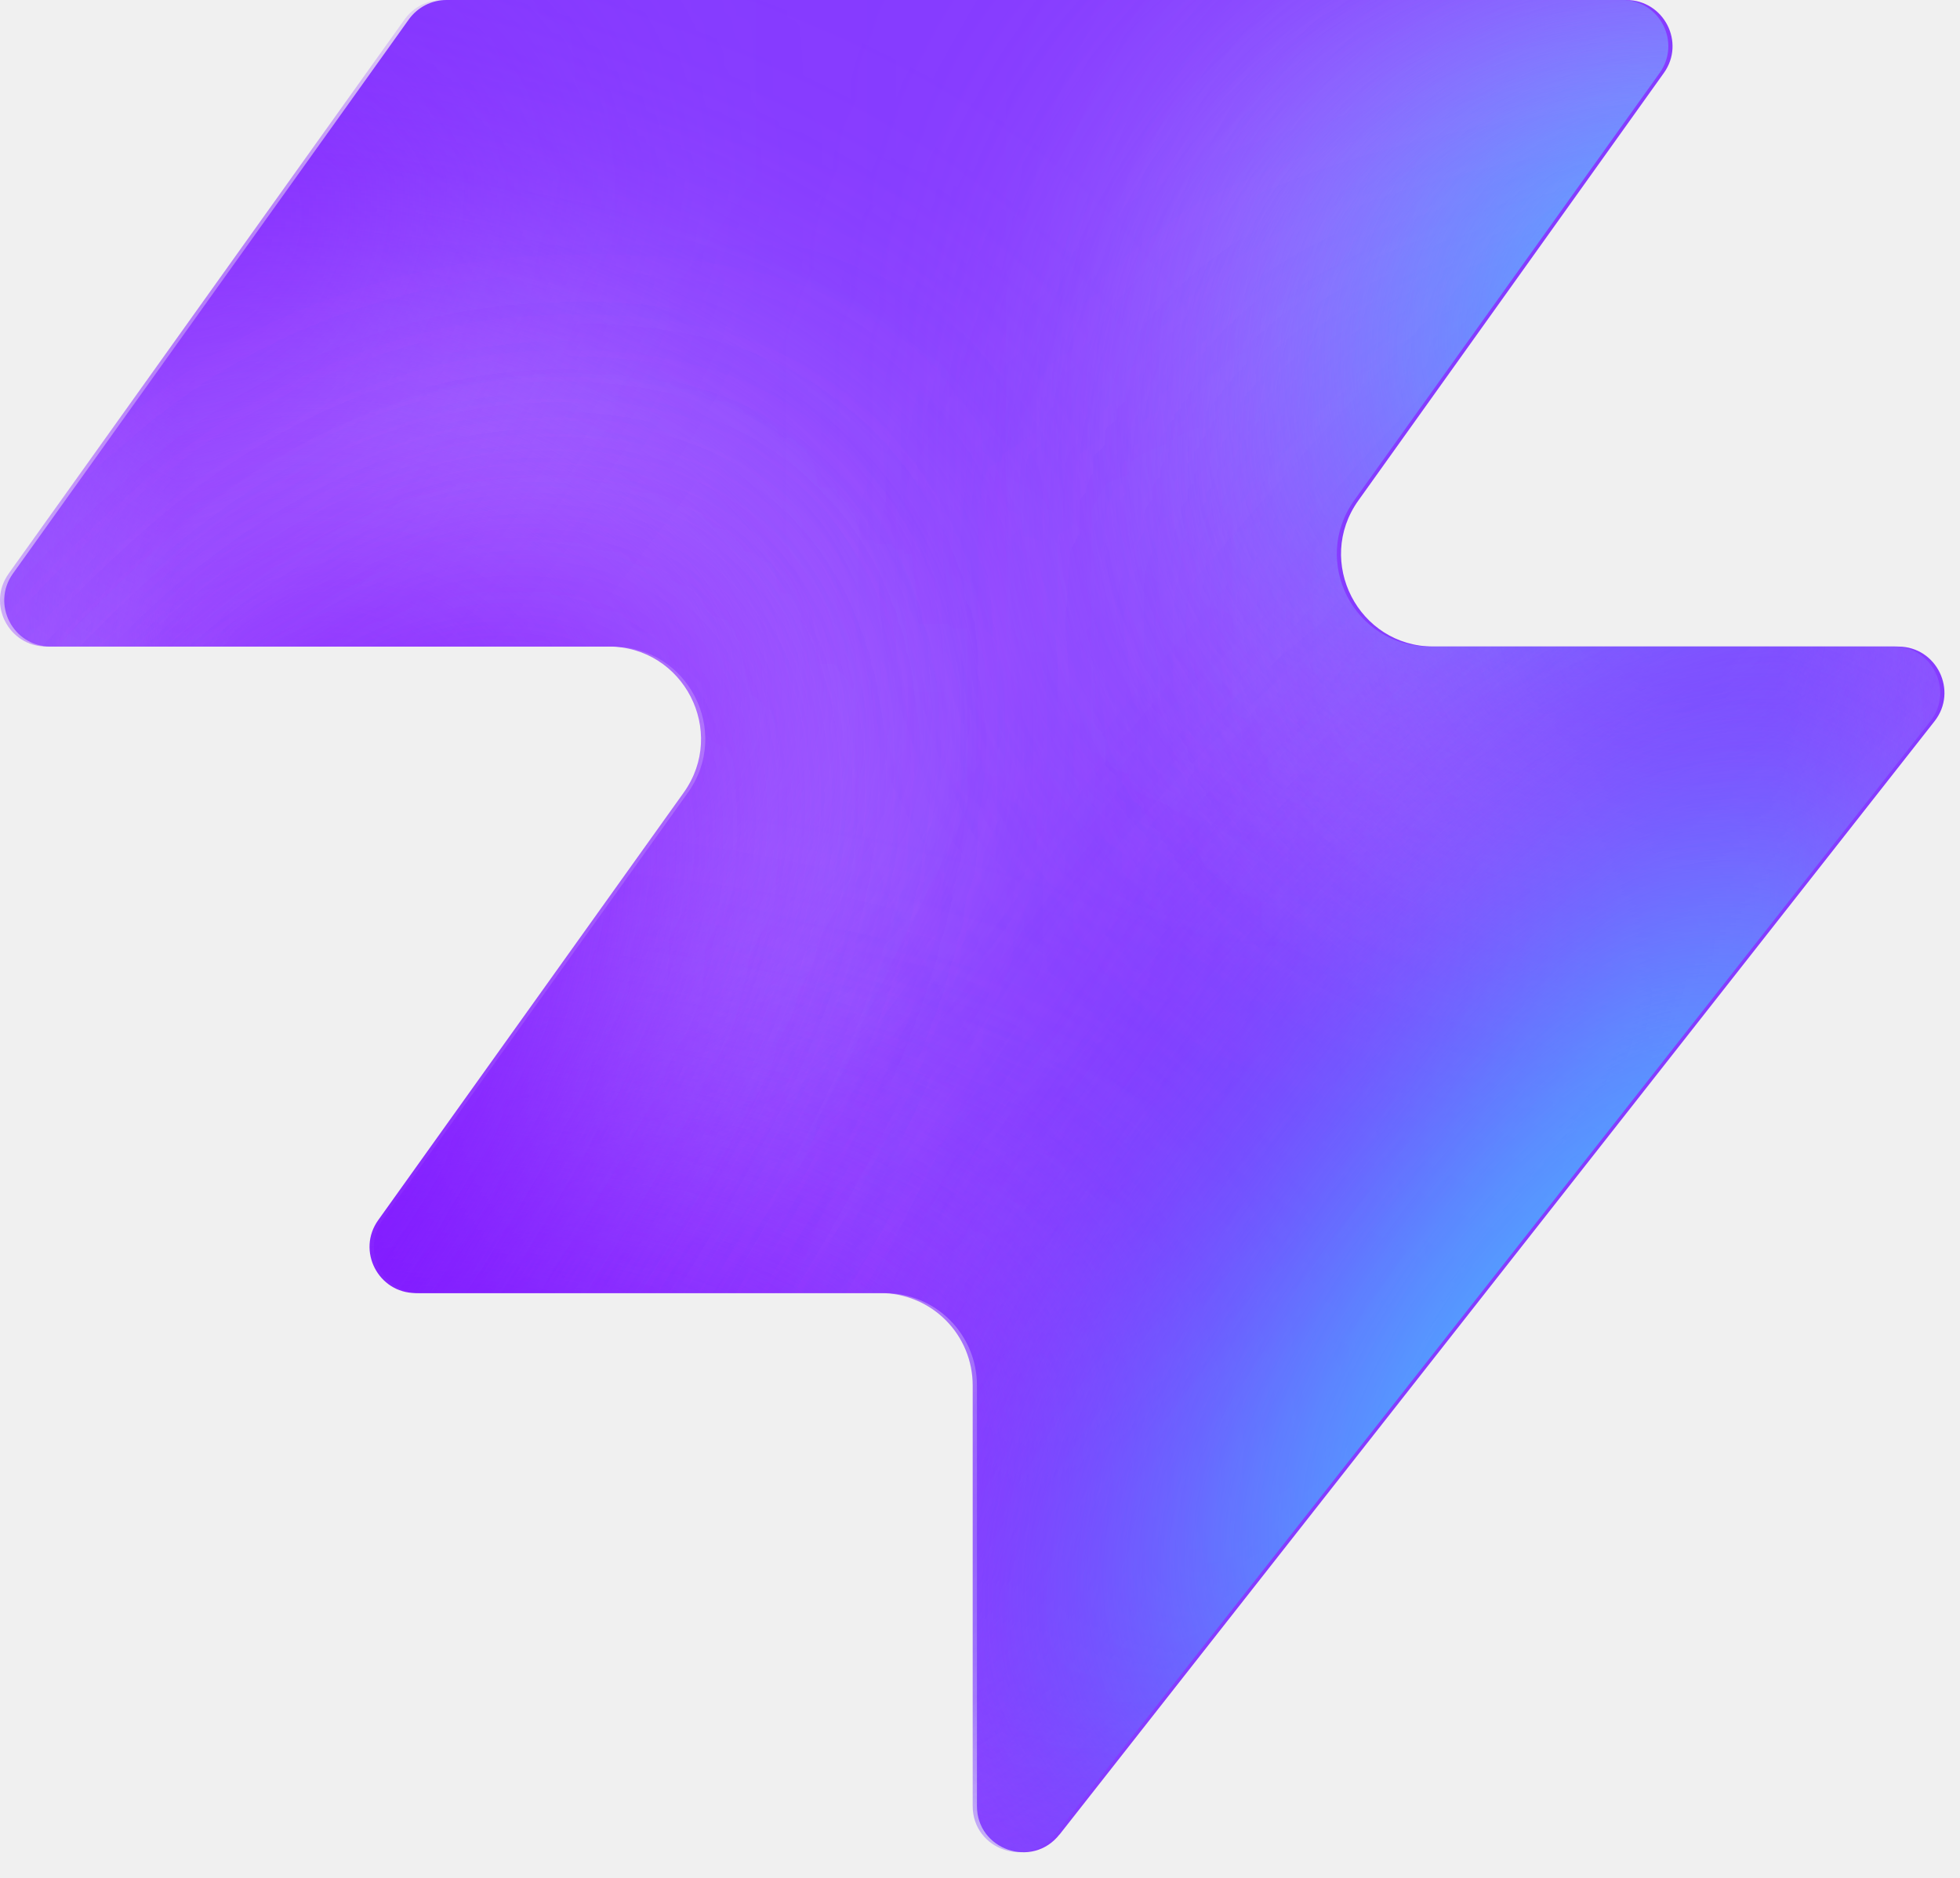
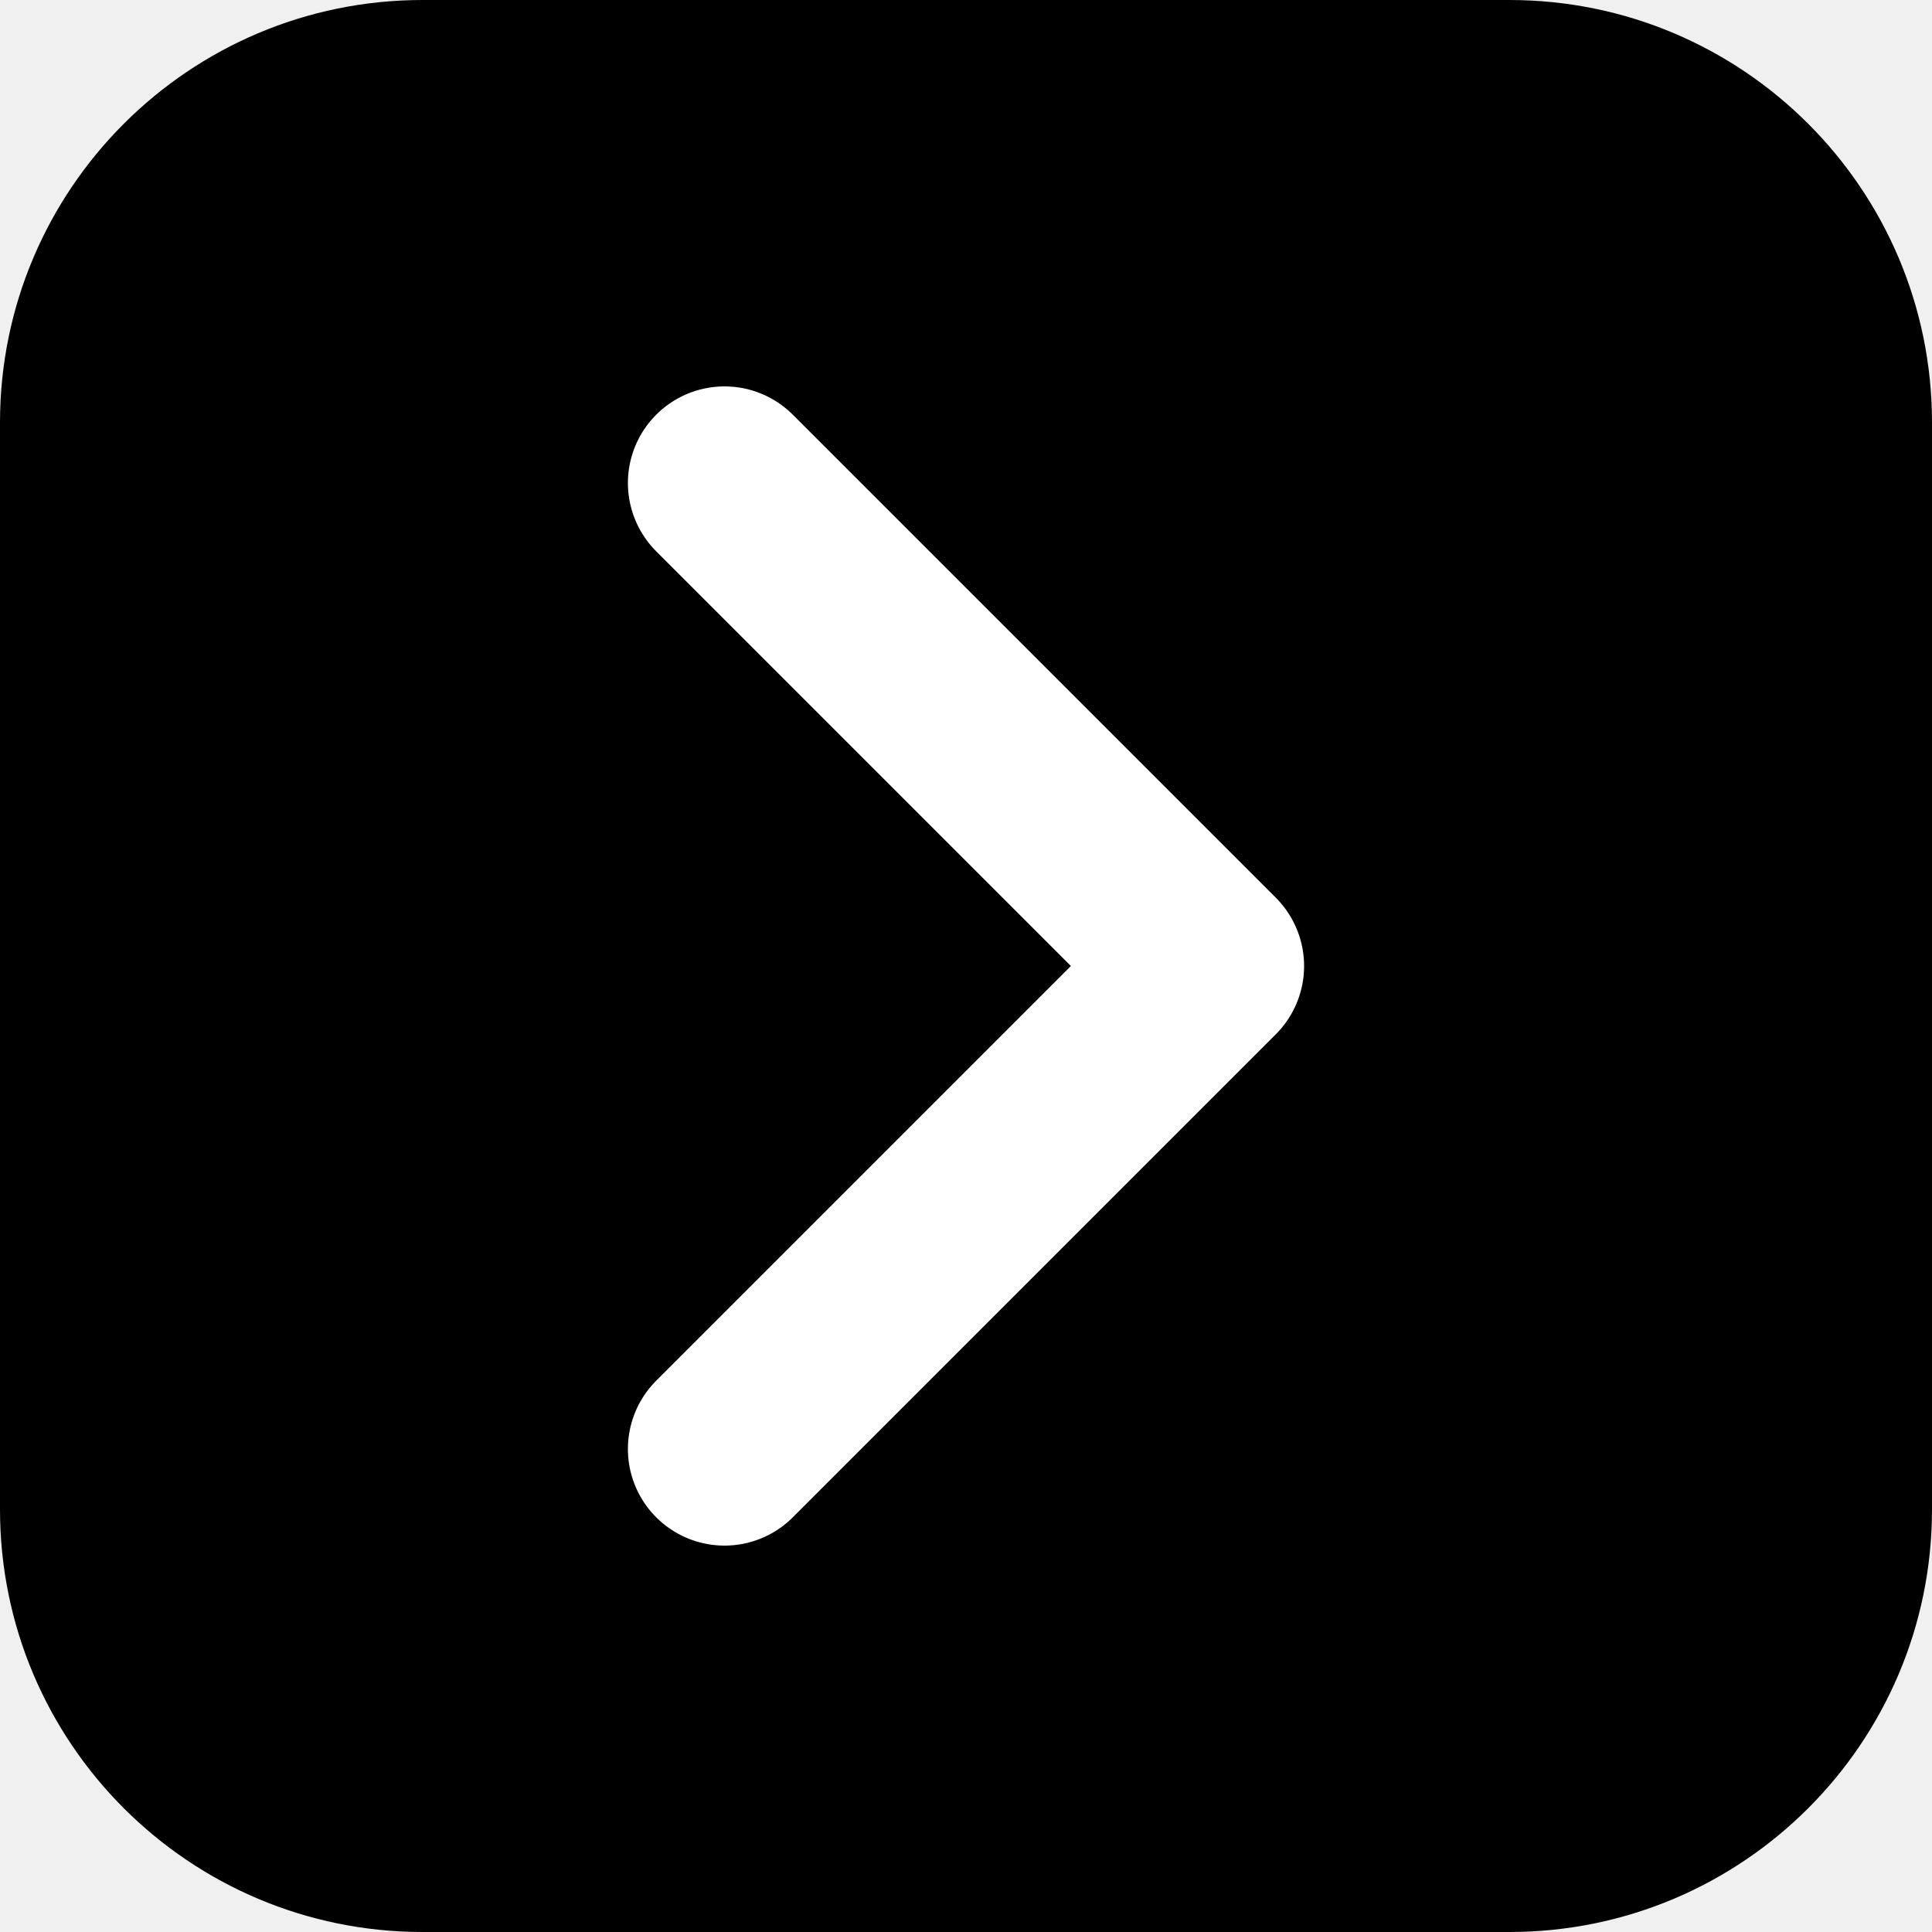
- <svg xmlns="http://www.w3.org/2000/svg" width="48" height="46" fill="none" viewBox="0 0 48 46">
-   <path fill="#863bff" d="M25.946 44.938c-.664.845-2.021.375-2.021-.698V33.937a2.26 2.26 0 0 0-2.262-2.262H10.287c-.92 0-1.456-1.04-.92-1.788l7.48-10.471c1.07-1.497 0-3.578-1.842-3.578H1.237c-.92 0-1.456-1.04-.92-1.788L10.013.474c.214-.297.556-.474.92-.474h28.894c.92 0 1.456 1.04.92 1.788l-7.48 10.471c-1.07 1.498 0 3.579 1.842 3.579h11.377c.943 0 1.473 1.088.89 1.83L25.947 44.94z" style="fill:#863bff;fill:color(display-p3 .525 .23 1);fill-opacity:1" />
-   <mask id="a" width="48" height="46" x="0" y="0" maskUnits="userSpaceOnUse" style="mask-type:alpha">
-     <path fill="#000" d="M25.842 44.938c-.664.844-2.021.375-2.021-.698V33.937a2.26 2.26 0 0 0-2.262-2.262H10.183c-.92 0-1.456-1.04-.92-1.788l7.48-10.471c1.07-1.498 0-3.579-1.842-3.579H1.133c-.92 0-1.456-1.04-.92-1.787L9.91.473c.214-.297.556-.474.92-.474h28.894c.92 0 1.456 1.04.92 1.788l-7.48 10.471c-1.07 1.498 0 3.578 1.842 3.578h11.377c.943 0 1.473 1.088.89 1.832L25.843 44.94z" style="fill:#000;fill-opacity:1" />
-   </mask>
-   <g mask="url(#a)">
-     <g filter="url(#b)">
-       <ellipse cx="5.508" cy="14.704" fill="#ede6ff" rx="5.508" ry="14.704" style="fill:#ede6ff;fill:color(display-p3 .927 .903 1);fill-opacity:1" transform="matrix(.00324 1 1 -.00324 -4.47 31.516)" />
-     </g>
-     <g filter="url(#c)">
-       <ellipse cx="10.399" cy="29.851" fill="#ede6ff" rx="10.399" ry="29.851" style="fill:#ede6ff;fill:color(display-p3 .927 .903 1);fill-opacity:1" transform="matrix(.00324 1 1 -.00324 -39.328 7.883)" />
-     </g>
-     <g filter="url(#d)">
-       <ellipse cx="5.508" cy="30.487" fill="#7e14ff" rx="5.508" ry="30.487" style="fill:#7e14ff;fill:color(display-p3 .492 .077 1);fill-opacity:1" transform="rotate(89.814 -25.913 -14.639)scale(1 -1)" />
-     </g>
-     <g filter="url(#e)">
-       <ellipse cx="5.508" cy="30.599" fill="#7e14ff" rx="5.508" ry="30.599" style="fill:#7e14ff;fill:color(display-p3 .492 .077 1);fill-opacity:1" transform="rotate(89.814 -32.644 -3.334)scale(1 -1)" />
-     </g>
-     <g filter="url(#f)">
-       <ellipse cx="5.508" cy="30.599" fill="#7e14ff" rx="5.508" ry="30.599" style="fill:#7e14ff;fill:color(display-p3 .492 .077 1);fill-opacity:1" transform="matrix(.00324 1 1 -.00324 -34.34 30.47)" />
-     </g>
-     <g filter="url(#g)">
-       <ellipse cx="14.072" cy="22.078" fill="#ede6ff" rx="14.072" ry="22.078" style="fill:#ede6ff;fill:color(display-p3 .927 .903 1);fill-opacity:1" transform="rotate(93.35 24.506 48.493)scale(-1 1)" />
-     </g>
-     <g filter="url(#h)">
-       <ellipse cx="3.47" cy="21.501" fill="#7e14ff" rx="3.47" ry="21.501" style="fill:#7e14ff;fill:color(display-p3 .492 .077 1);fill-opacity:1" transform="rotate(89.009 28.708 47.59)scale(-1 1)" />
-     </g>
-     <g filter="url(#i)">
-       <ellipse cx="3.47" cy="21.501" fill="#7e14ff" rx="3.47" ry="21.501" style="fill:#7e14ff;fill:color(display-p3 .492 .077 1);fill-opacity:1" transform="rotate(89.009 28.708 47.59)scale(-1 1)" />
-     </g>
-     <g filter="url(#j)">
-       <ellipse cx=".387" cy="8.972" fill="#7e14ff" rx="4.407" ry="29.108" style="fill:#7e14ff;fill:color(display-p3 .492 .077 1);fill-opacity:1" transform="rotate(39.51 .387 8.972)" />
-     </g>
-     <g filter="url(#k)">
-       <ellipse cx="47.523" cy="-6.092" fill="#7e14ff" rx="4.407" ry="29.108" style="fill:#7e14ff;fill:color(display-p3 .492 .077 1);fill-opacity:1" transform="rotate(37.892 47.523 -6.092)" />
-     </g>
-     <g filter="url(#l)">
-       <ellipse cx="41.412" cy="6.333" fill="#47bfff" rx="5.971" ry="9.665" style="fill:#47bfff;fill:color(display-p3 .28 .748 1);fill-opacity:1" transform="rotate(37.892 41.412 6.333)" />
-     </g>
-     <g filter="url(#m)">
-       <ellipse cx="-1.879" cy="38.332" fill="#7e14ff" rx="4.407" ry="29.108" style="fill:#7e14ff;fill:color(display-p3 .492 .077 1);fill-opacity:1" transform="rotate(37.892 -1.88 38.332)" />
-     </g>
-     <g filter="url(#n)">
-       <ellipse cx="-1.879" cy="38.332" fill="#7e14ff" rx="4.407" ry="29.108" style="fill:#7e14ff;fill:color(display-p3 .492 .077 1);fill-opacity:1" transform="rotate(37.892 -1.88 38.332)" />
-     </g>
-     <g filter="url(#o)">
-       <ellipse cx="35.651" cy="29.907" fill="#7e14ff" rx="4.407" ry="29.108" style="fill:#7e14ff;fill:color(display-p3 .492 .077 1);fill-opacity:1" transform="rotate(37.892 35.651 29.907)" />
-     </g>
-     <g filter="url(#p)">
-       <ellipse cx="38.418" cy="32.4" fill="#47bfff" rx="5.971" ry="15.297" style="fill:#47bfff;fill:color(display-p3 .28 .748 1);fill-opacity:1" transform="rotate(37.892 38.418 32.4)" />
-     </g>
-   </g>
-   <defs>
-     <filter id="b" width="60.045" height="41.654" x="-19.77" y="16.149" color-interpolation-filters="sRGB" filterUnits="userSpaceOnUse">
-       <feFlood flood-opacity="0" result="BackgroundImageFix" />
-       <feBlend in="SourceGraphic" in2="BackgroundImageFix" result="shape" />
-       <feGaussianBlur result="effect1_foregroundBlur_2002_17158" stdDeviation="7.659" />
-     </filter>
-     <filter id="c" width="90.34" height="51.437" x="-54.613" y="-7.533" color-interpolation-filters="sRGB" filterUnits="userSpaceOnUse">
-       <feFlood flood-opacity="0" result="BackgroundImageFix" />
-       <feBlend in="SourceGraphic" in2="BackgroundImageFix" result="shape" />
-       <feGaussianBlur result="effect1_foregroundBlur_2002_17158" stdDeviation="7.659" />
-     </filter>
-     <filter id="d" width="79.355" height="29.4" x="-49.64" y="2.03" color-interpolation-filters="sRGB" filterUnits="userSpaceOnUse">
-       <feFlood flood-opacity="0" result="BackgroundImageFix" />
-       <feBlend in="SourceGraphic" in2="BackgroundImageFix" result="shape" />
-       <feGaussianBlur result="effect1_foregroundBlur_2002_17158" stdDeviation="4.596" />
-     </filter>
-     <filter id="e" width="79.579" height="29.4" x="-45.045" y="20.029" color-interpolation-filters="sRGB" filterUnits="userSpaceOnUse">
-       <feFlood flood-opacity="0" result="BackgroundImageFix" />
-       <feBlend in="SourceGraphic" in2="BackgroundImageFix" result="shape" />
-       <feGaussianBlur result="effect1_foregroundBlur_2002_17158" stdDeviation="4.596" />
-     </filter>
-     <filter id="f" width="79.579" height="29.4" x="-43.513" y="21.178" color-interpolation-filters="sRGB" filterUnits="userSpaceOnUse">
-       <feFlood flood-opacity="0" result="BackgroundImageFix" />
-       <feBlend in="SourceGraphic" in2="BackgroundImageFix" result="shape" />
-       <feGaussianBlur result="effect1_foregroundBlur_2002_17158" stdDeviation="4.596" />
-     </filter>
-     <filter id="g" width="74.749" height="58.852" x="15.756" y="-17.901" color-interpolation-filters="sRGB" filterUnits="userSpaceOnUse">
-       <feFlood flood-opacity="0" result="BackgroundImageFix" />
-       <feBlend in="SourceGraphic" in2="BackgroundImageFix" result="shape" />
-       <feGaussianBlur result="effect1_foregroundBlur_2002_17158" stdDeviation="7.659" />
-     </filter>
-     <filter id="h" width="61.377" height="25.362" x="23.548" y="2.284" color-interpolation-filters="sRGB" filterUnits="userSpaceOnUse">
-       <feFlood flood-opacity="0" result="BackgroundImageFix" />
-       <feBlend in="SourceGraphic" in2="BackgroundImageFix" result="shape" />
-       <feGaussianBlur result="effect1_foregroundBlur_2002_17158" stdDeviation="4.596" />
-     </filter>
-     <filter id="i" width="61.377" height="25.362" x="23.548" y="2.284" color-interpolation-filters="sRGB" filterUnits="userSpaceOnUse">
-       <feFlood flood-opacity="0" result="BackgroundImageFix" />
-       <feBlend in="SourceGraphic" in2="BackgroundImageFix" result="shape" />
-       <feGaussianBlur result="effect1_foregroundBlur_2002_17158" stdDeviation="4.596" />
-     </filter>
-     <filter id="j" width="56.045" height="63.649" x="-27.636" y="-22.853" color-interpolation-filters="sRGB" filterUnits="userSpaceOnUse">
-       <feFlood flood-opacity="0" result="BackgroundImageFix" />
-       <feBlend in="SourceGraphic" in2="BackgroundImageFix" result="shape" />
-       <feGaussianBlur result="effect1_foregroundBlur_2002_17158" stdDeviation="4.596" />
-     </filter>
-     <filter id="k" width="54.814" height="64.646" x="20.116" y="-38.415" color-interpolation-filters="sRGB" filterUnits="userSpaceOnUse">
-       <feFlood flood-opacity="0" result="BackgroundImageFix" />
-       <feBlend in="SourceGraphic" in2="BackgroundImageFix" result="shape" />
-       <feGaussianBlur result="effect1_foregroundBlur_2002_17158" stdDeviation="4.596" />
-     </filter>
-     <filter id="l" width="33.541" height="35.313" x="24.641" y="-11.323" color-interpolation-filters="sRGB" filterUnits="userSpaceOnUse">
-       <feFlood flood-opacity="0" result="BackgroundImageFix" />
-       <feBlend in="SourceGraphic" in2="BackgroundImageFix" result="shape" />
-       <feGaussianBlur result="effect1_foregroundBlur_2002_17158" stdDeviation="4.596" />
-     </filter>
-     <filter id="m" width="54.814" height="64.646" x="-29.286" y="6.009" color-interpolation-filters="sRGB" filterUnits="userSpaceOnUse">
-       <feFlood flood-opacity="0" result="BackgroundImageFix" />
-       <feBlend in="SourceGraphic" in2="BackgroundImageFix" result="shape" />
-       <feGaussianBlur result="effect1_foregroundBlur_2002_17158" stdDeviation="4.596" />
-     </filter>
-     <filter id="n" width="54.814" height="64.646" x="-29.286" y="6.009" color-interpolation-filters="sRGB" filterUnits="userSpaceOnUse">
-       <feFlood flood-opacity="0" result="BackgroundImageFix" />
-       <feBlend in="SourceGraphic" in2="BackgroundImageFix" result="shape" />
-       <feGaussianBlur result="effect1_foregroundBlur_2002_17158" stdDeviation="4.596" />
-     </filter>
-     <filter id="o" width="54.814" height="64.646" x="8.244" y="-2.416" color-interpolation-filters="sRGB" filterUnits="userSpaceOnUse">
-       <feFlood flood-opacity="0" result="BackgroundImageFix" />
-       <feBlend in="SourceGraphic" in2="BackgroundImageFix" result="shape" />
-       <feGaussianBlur result="effect1_foregroundBlur_2002_17158" stdDeviation="4.596" />
-     </filter>
-     <filter id="p" width="39.409" height="43.623" x="18.713" y="10.588" color-interpolation-filters="sRGB" filterUnits="userSpaceOnUse">
-       <feFlood flood-opacity="0" result="BackgroundImageFix" />
-       <feBlend in="SourceGraphic" in2="BackgroundImageFix" result="shape" />
-       <feGaussianBlur result="effect1_foregroundBlur_2002_17158" stdDeviation="4.596" />
-     </filter>
-   </defs>
+ <svg xmlns="http://www.w3.org/2000/svg" viewBox="0 0 32 32" fill="none">
+   <rect width="32" height="32" rx="7" fill="#000000" />
+   <path d="M12 8L20 16L12 24" stroke="#FFFFFF" stroke-width="3.2" stroke-linecap="round" stroke-linejoin="round" />
</svg>
